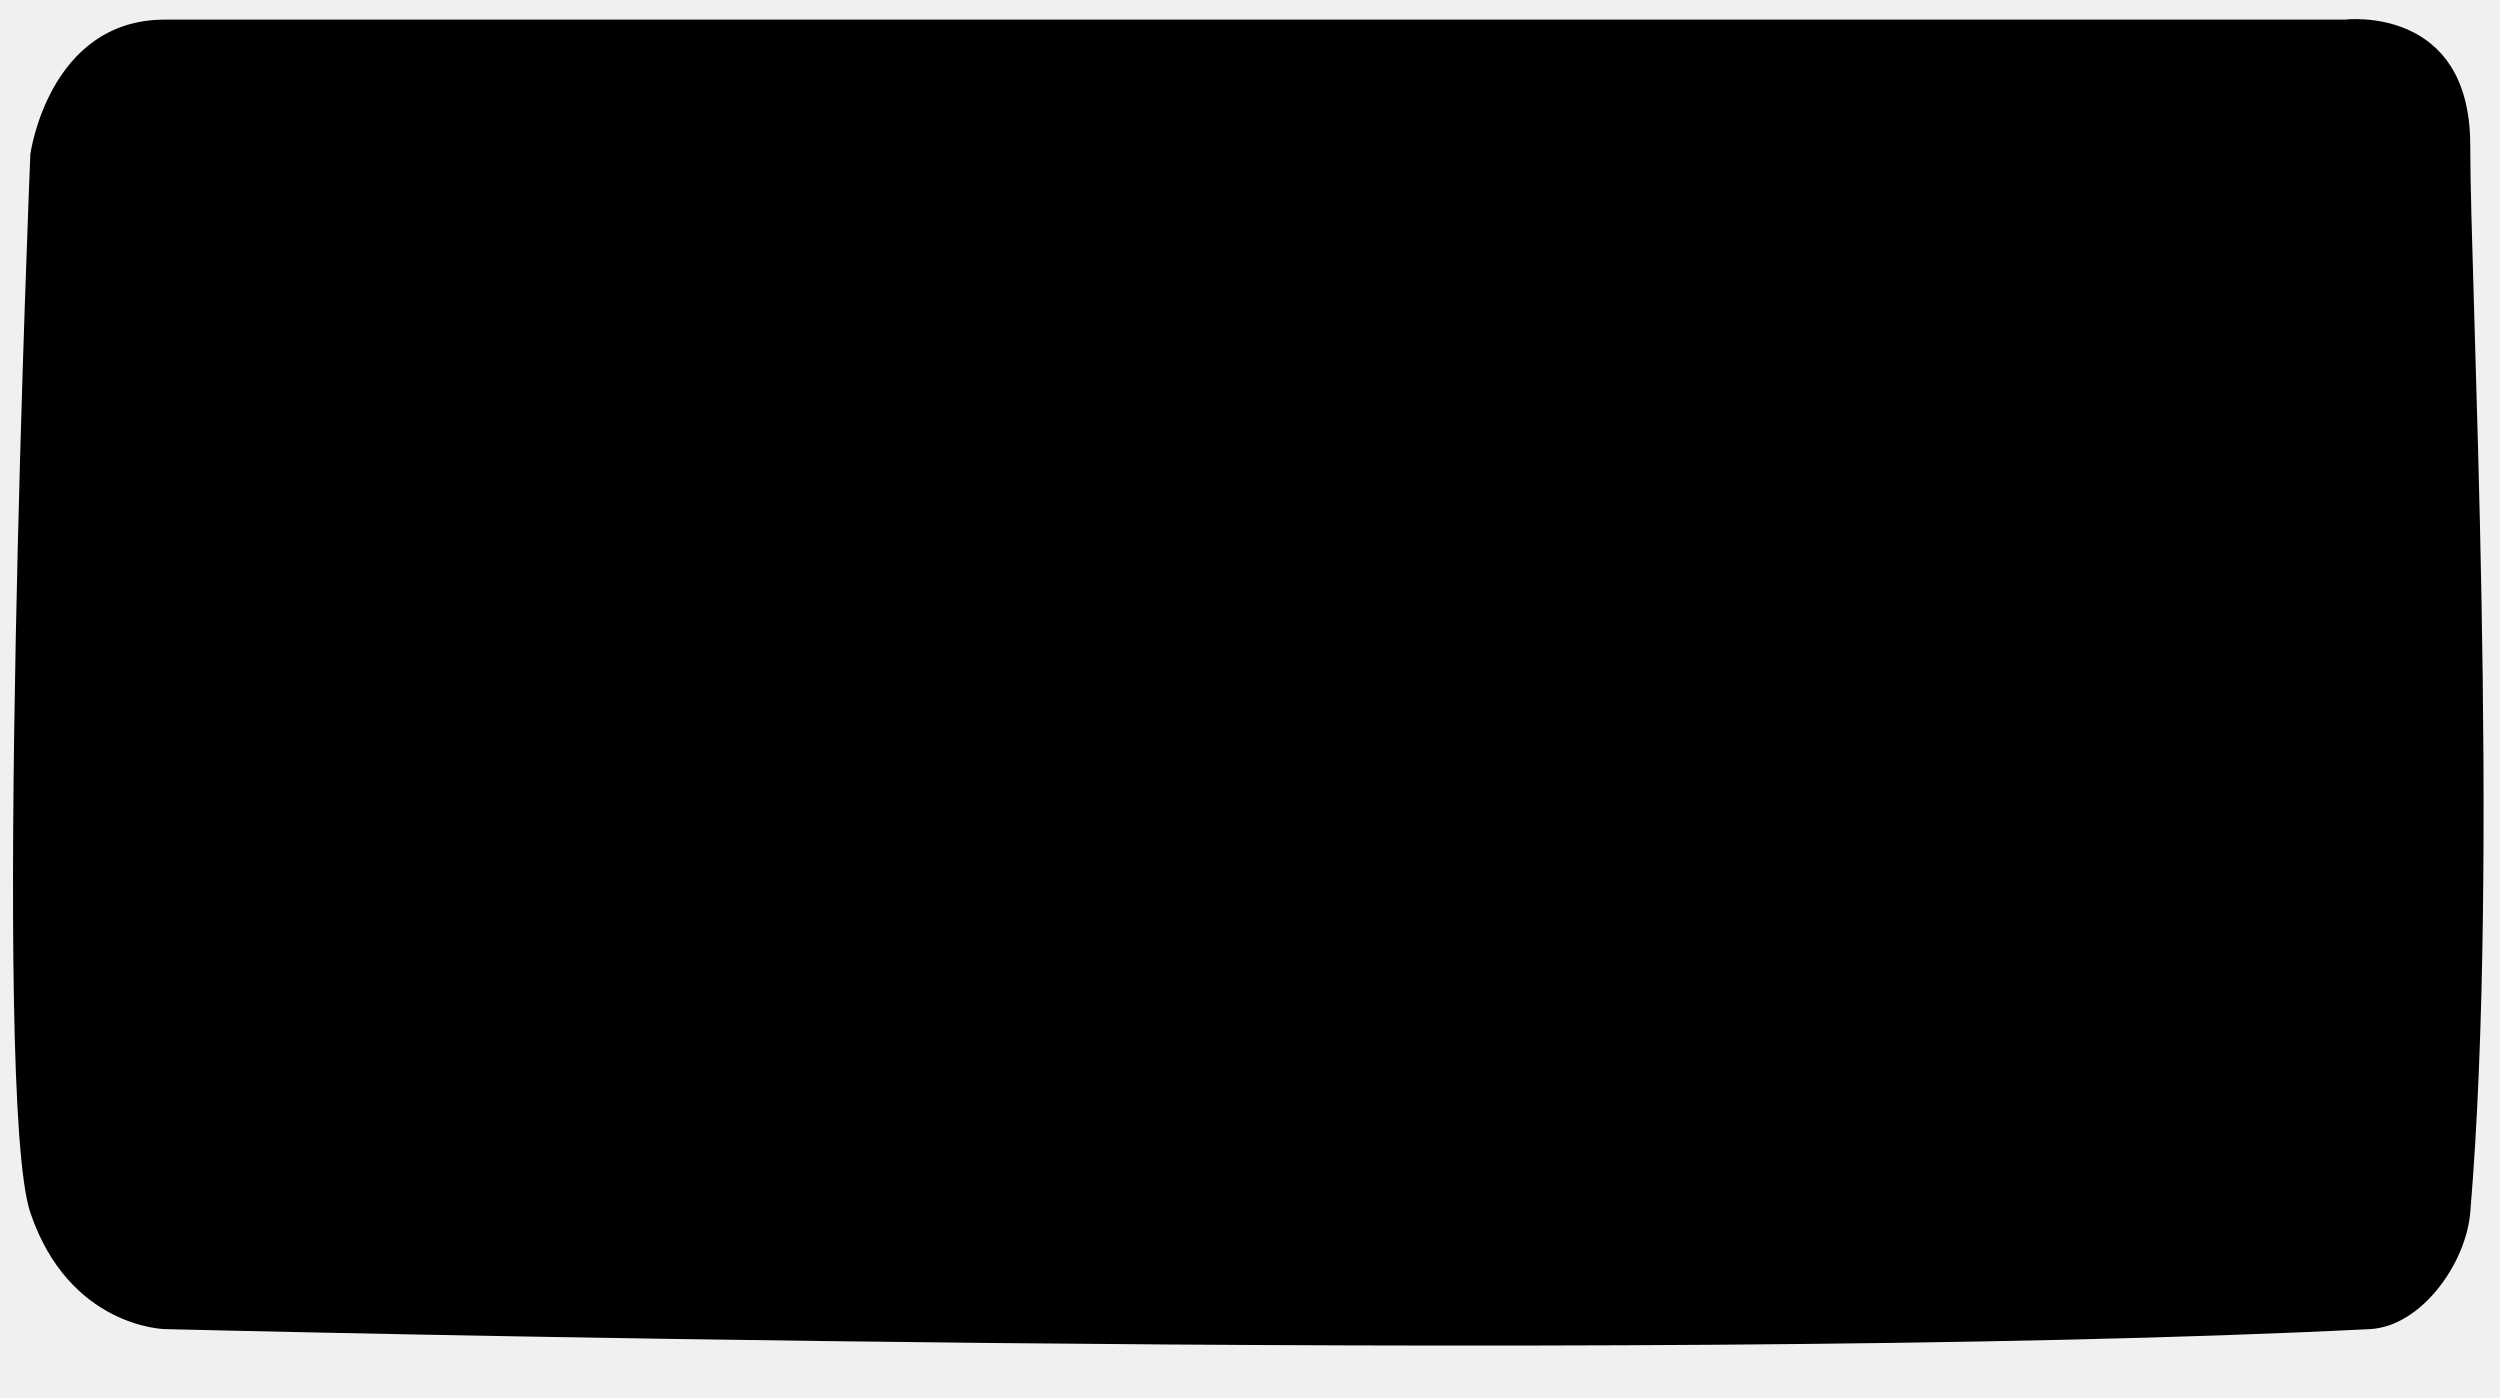
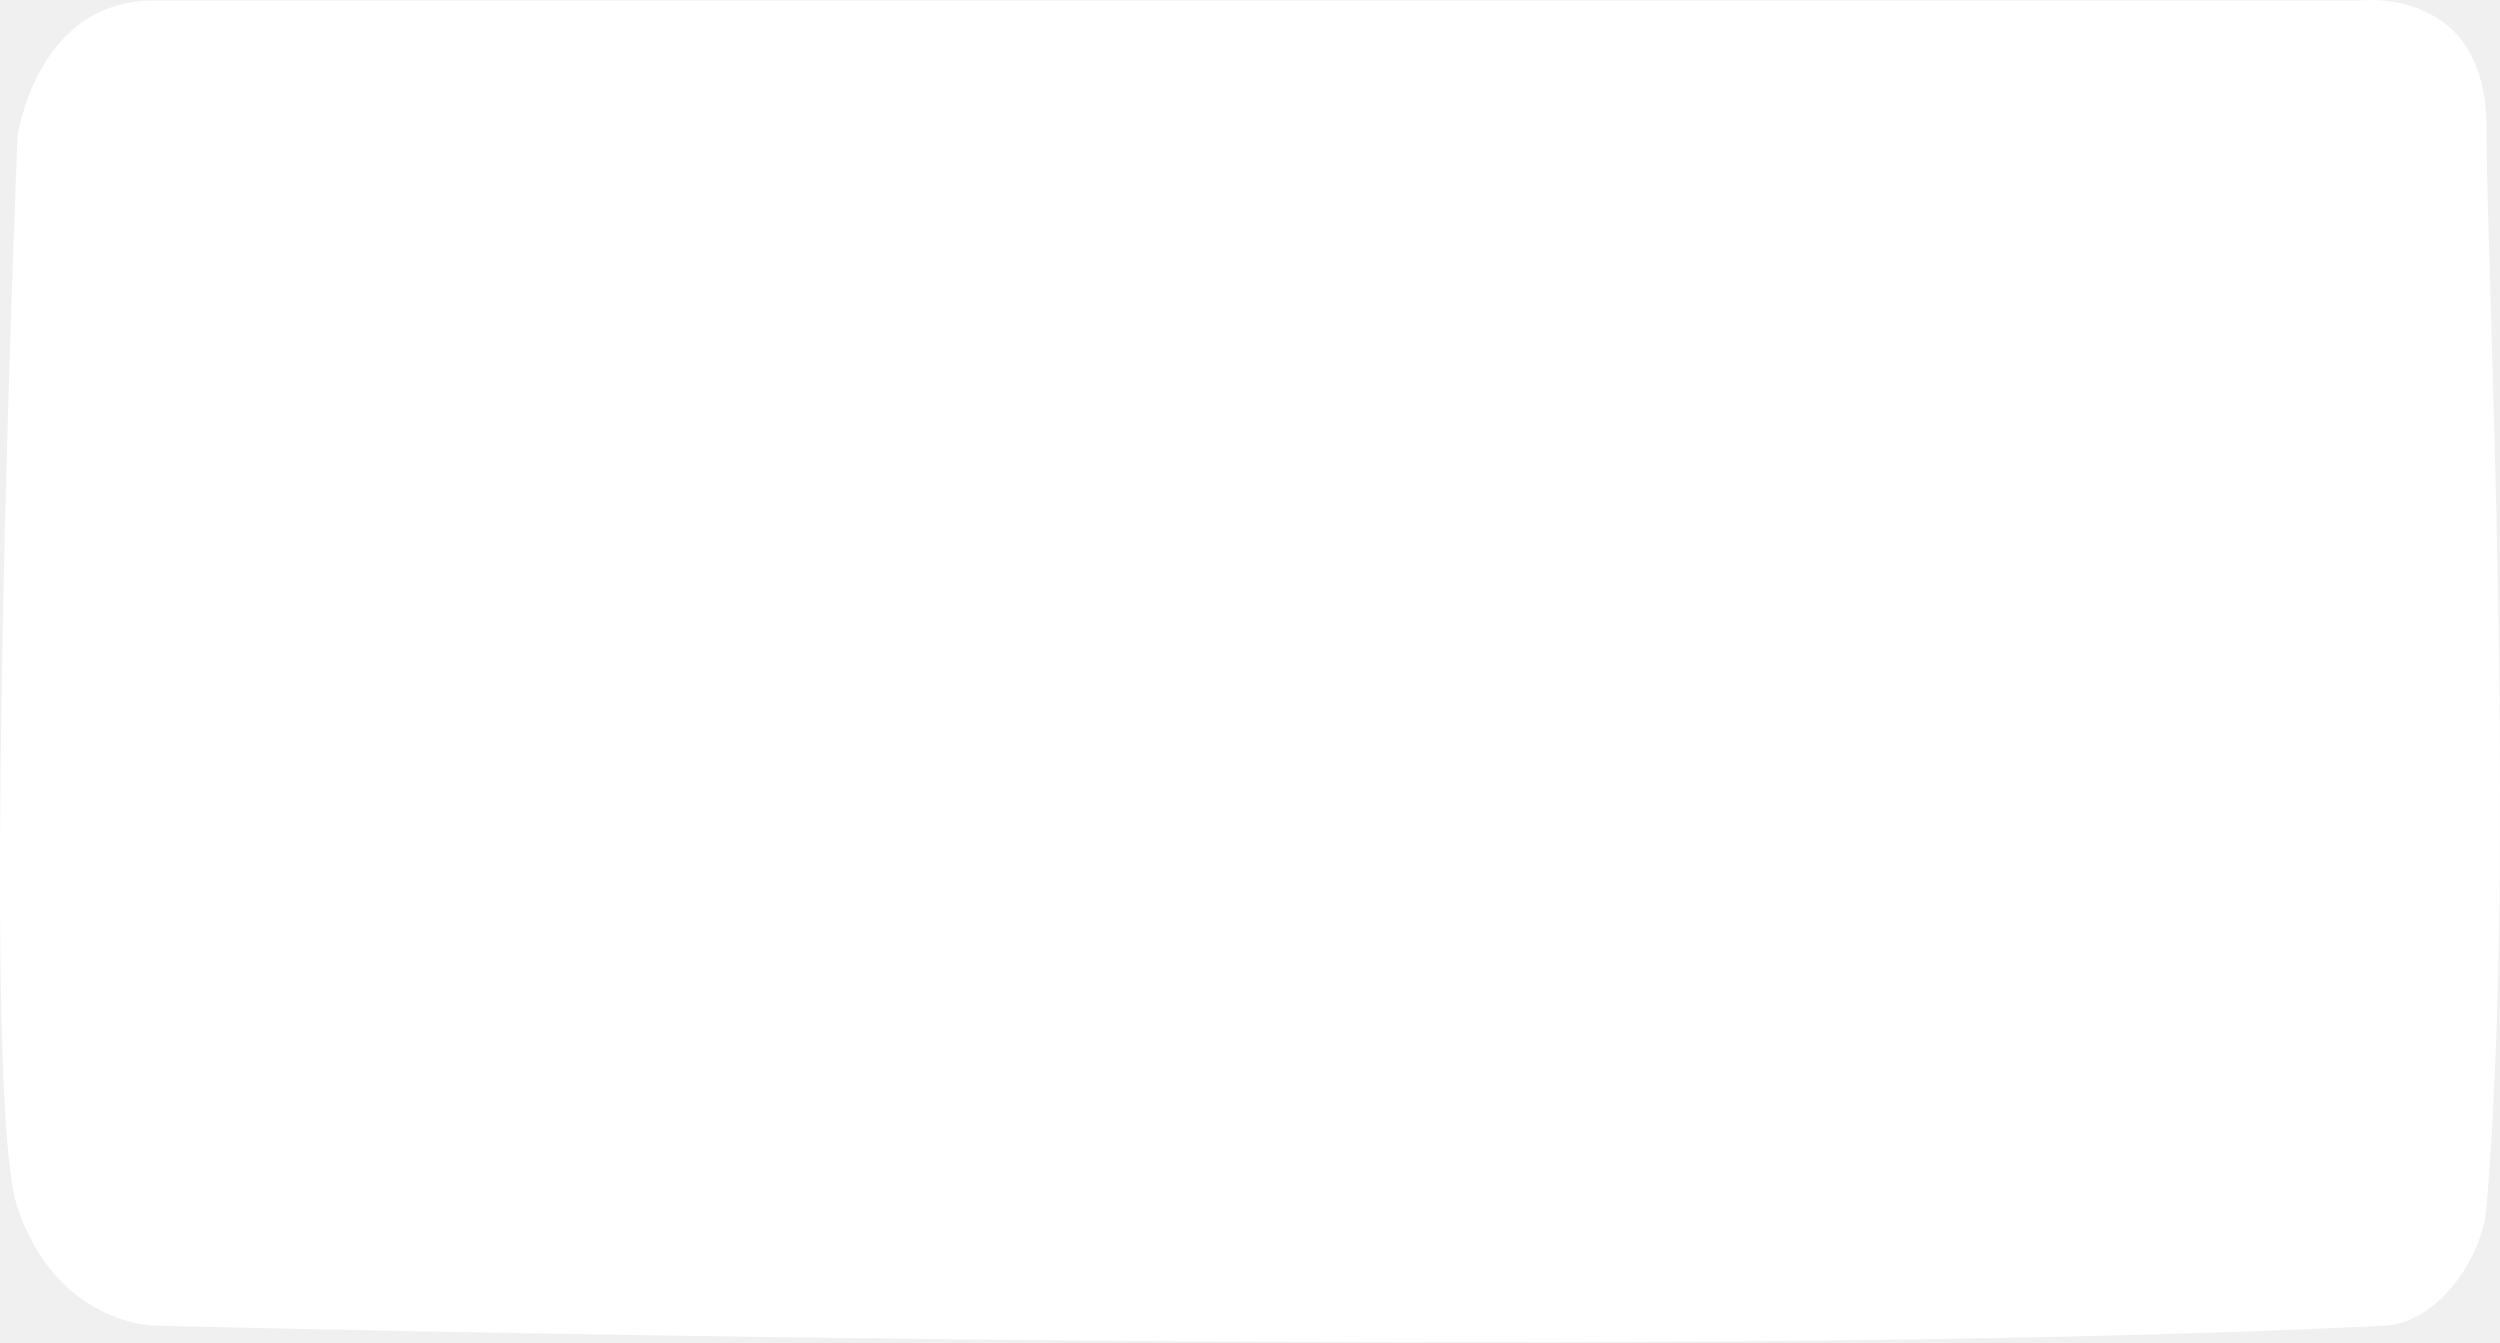
- <svg xmlns="http://www.w3.org/2000/svg" viewBox="0 0 387.991 216.822">
+ <svg xmlns="http://www.w3.org/2000/svg" viewBox="0 0 383.422 205.865">
  <defs>
    <style>
-       .cls-1{fill:#000000}
+       .cls-1{fill:#ffffff}
    </style>
  </defs>
  <g id="Layer_1" data-name="Layer 1">
-     <path d="M367.806 206.272 C253.877 212.027 25.582 206.272 25.582 206.272 C25.582 206.272 10.761 206.05 4.71 188.199 C-1.341 170.349 4.71 23.917 4.71 23.917 C4.71 23.917 7.565 3.045 25.582 3.045 C43.599 3.045 363.877 3.045 363.877 3.045 C363.877 3.045 383.371 0.615 383.371 22.539 C383.371 44.462 388.032 133.176 383.371 188.199 C382.7 196.121 375.746 205.871 367.806 206.272 Z" class="cls-1" />
+     <path d="M365.785 203.307 C251.856 209.062 23.561 203.307 23.561 203.307 C23.561 203.307 8.74 203.085 2.689 185.234 C-3.362 167.384 2.689 20.952 2.689 20.952 C2.689 20.952 5.544 0.08 23.561 0.08 C41.578 0.08 361.856 0.08 361.856 0.08 C361.856 0.08 381.35 -2.35 381.35 19.574 C381.35 41.497 386.011 130.211 381.35 185.234 C380.679 193.156 373.725 202.906 365.785 203.307 Z" class="cls-1" />
  </g>
</svg>
